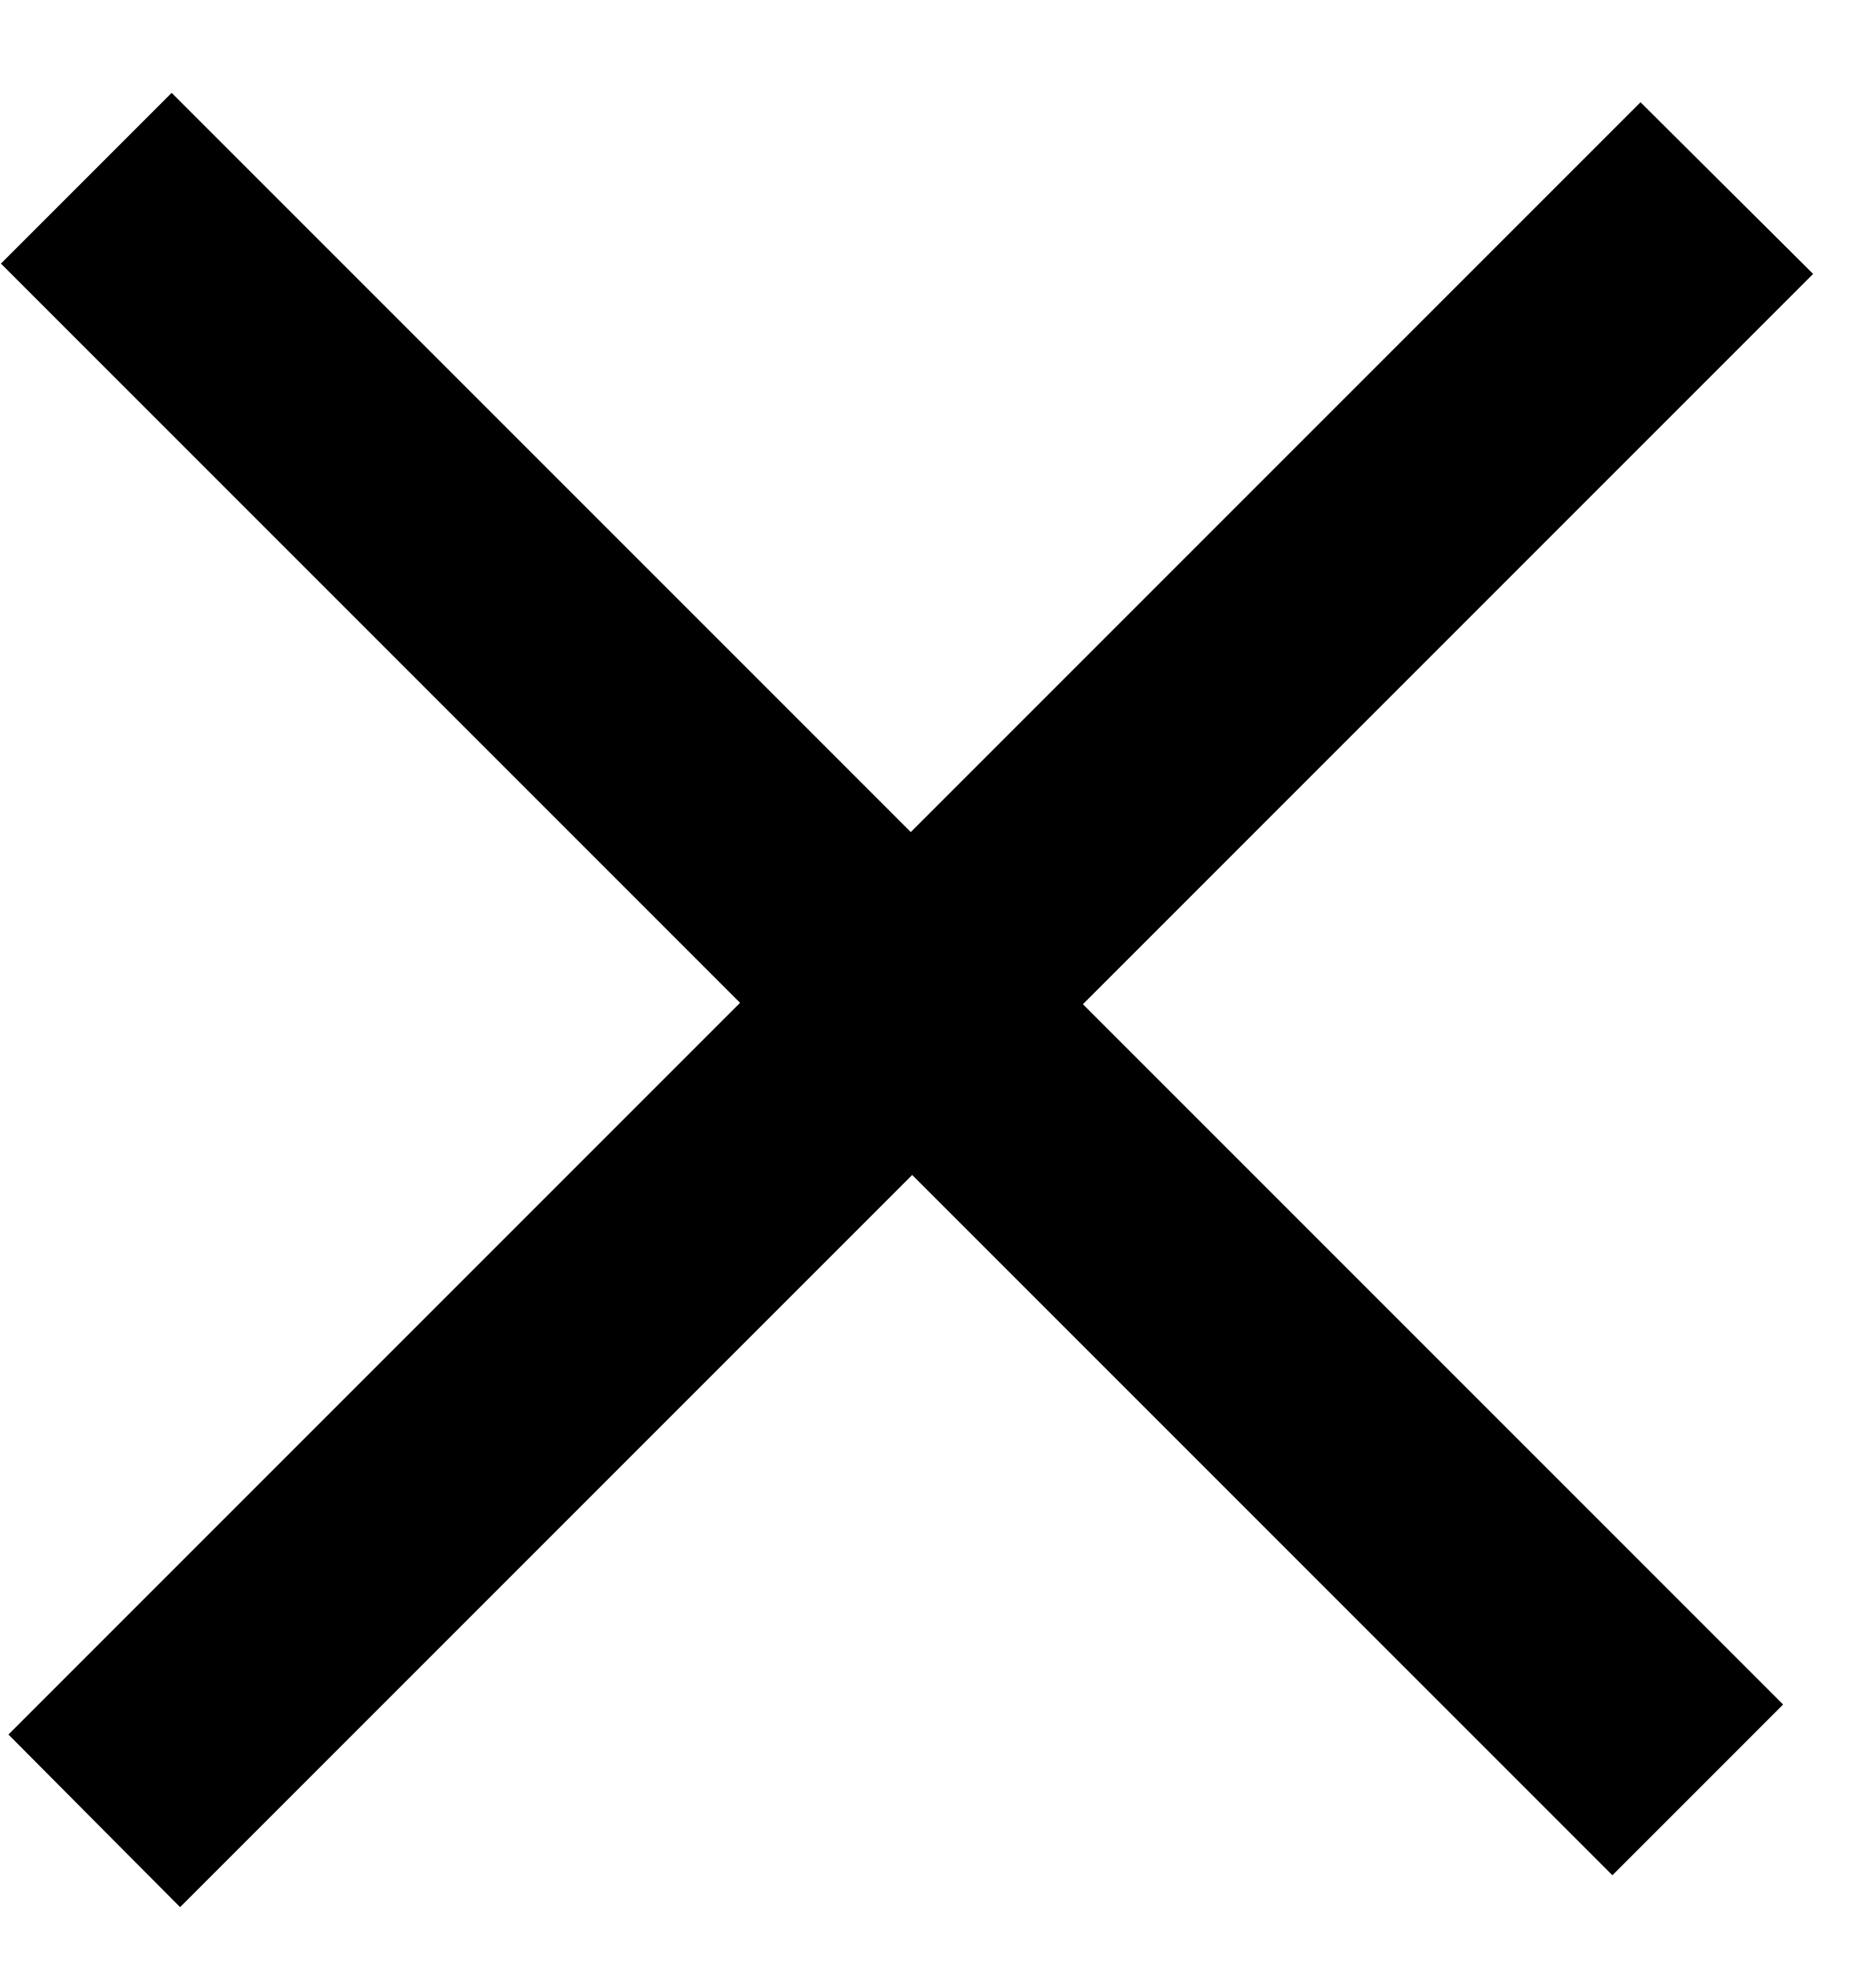
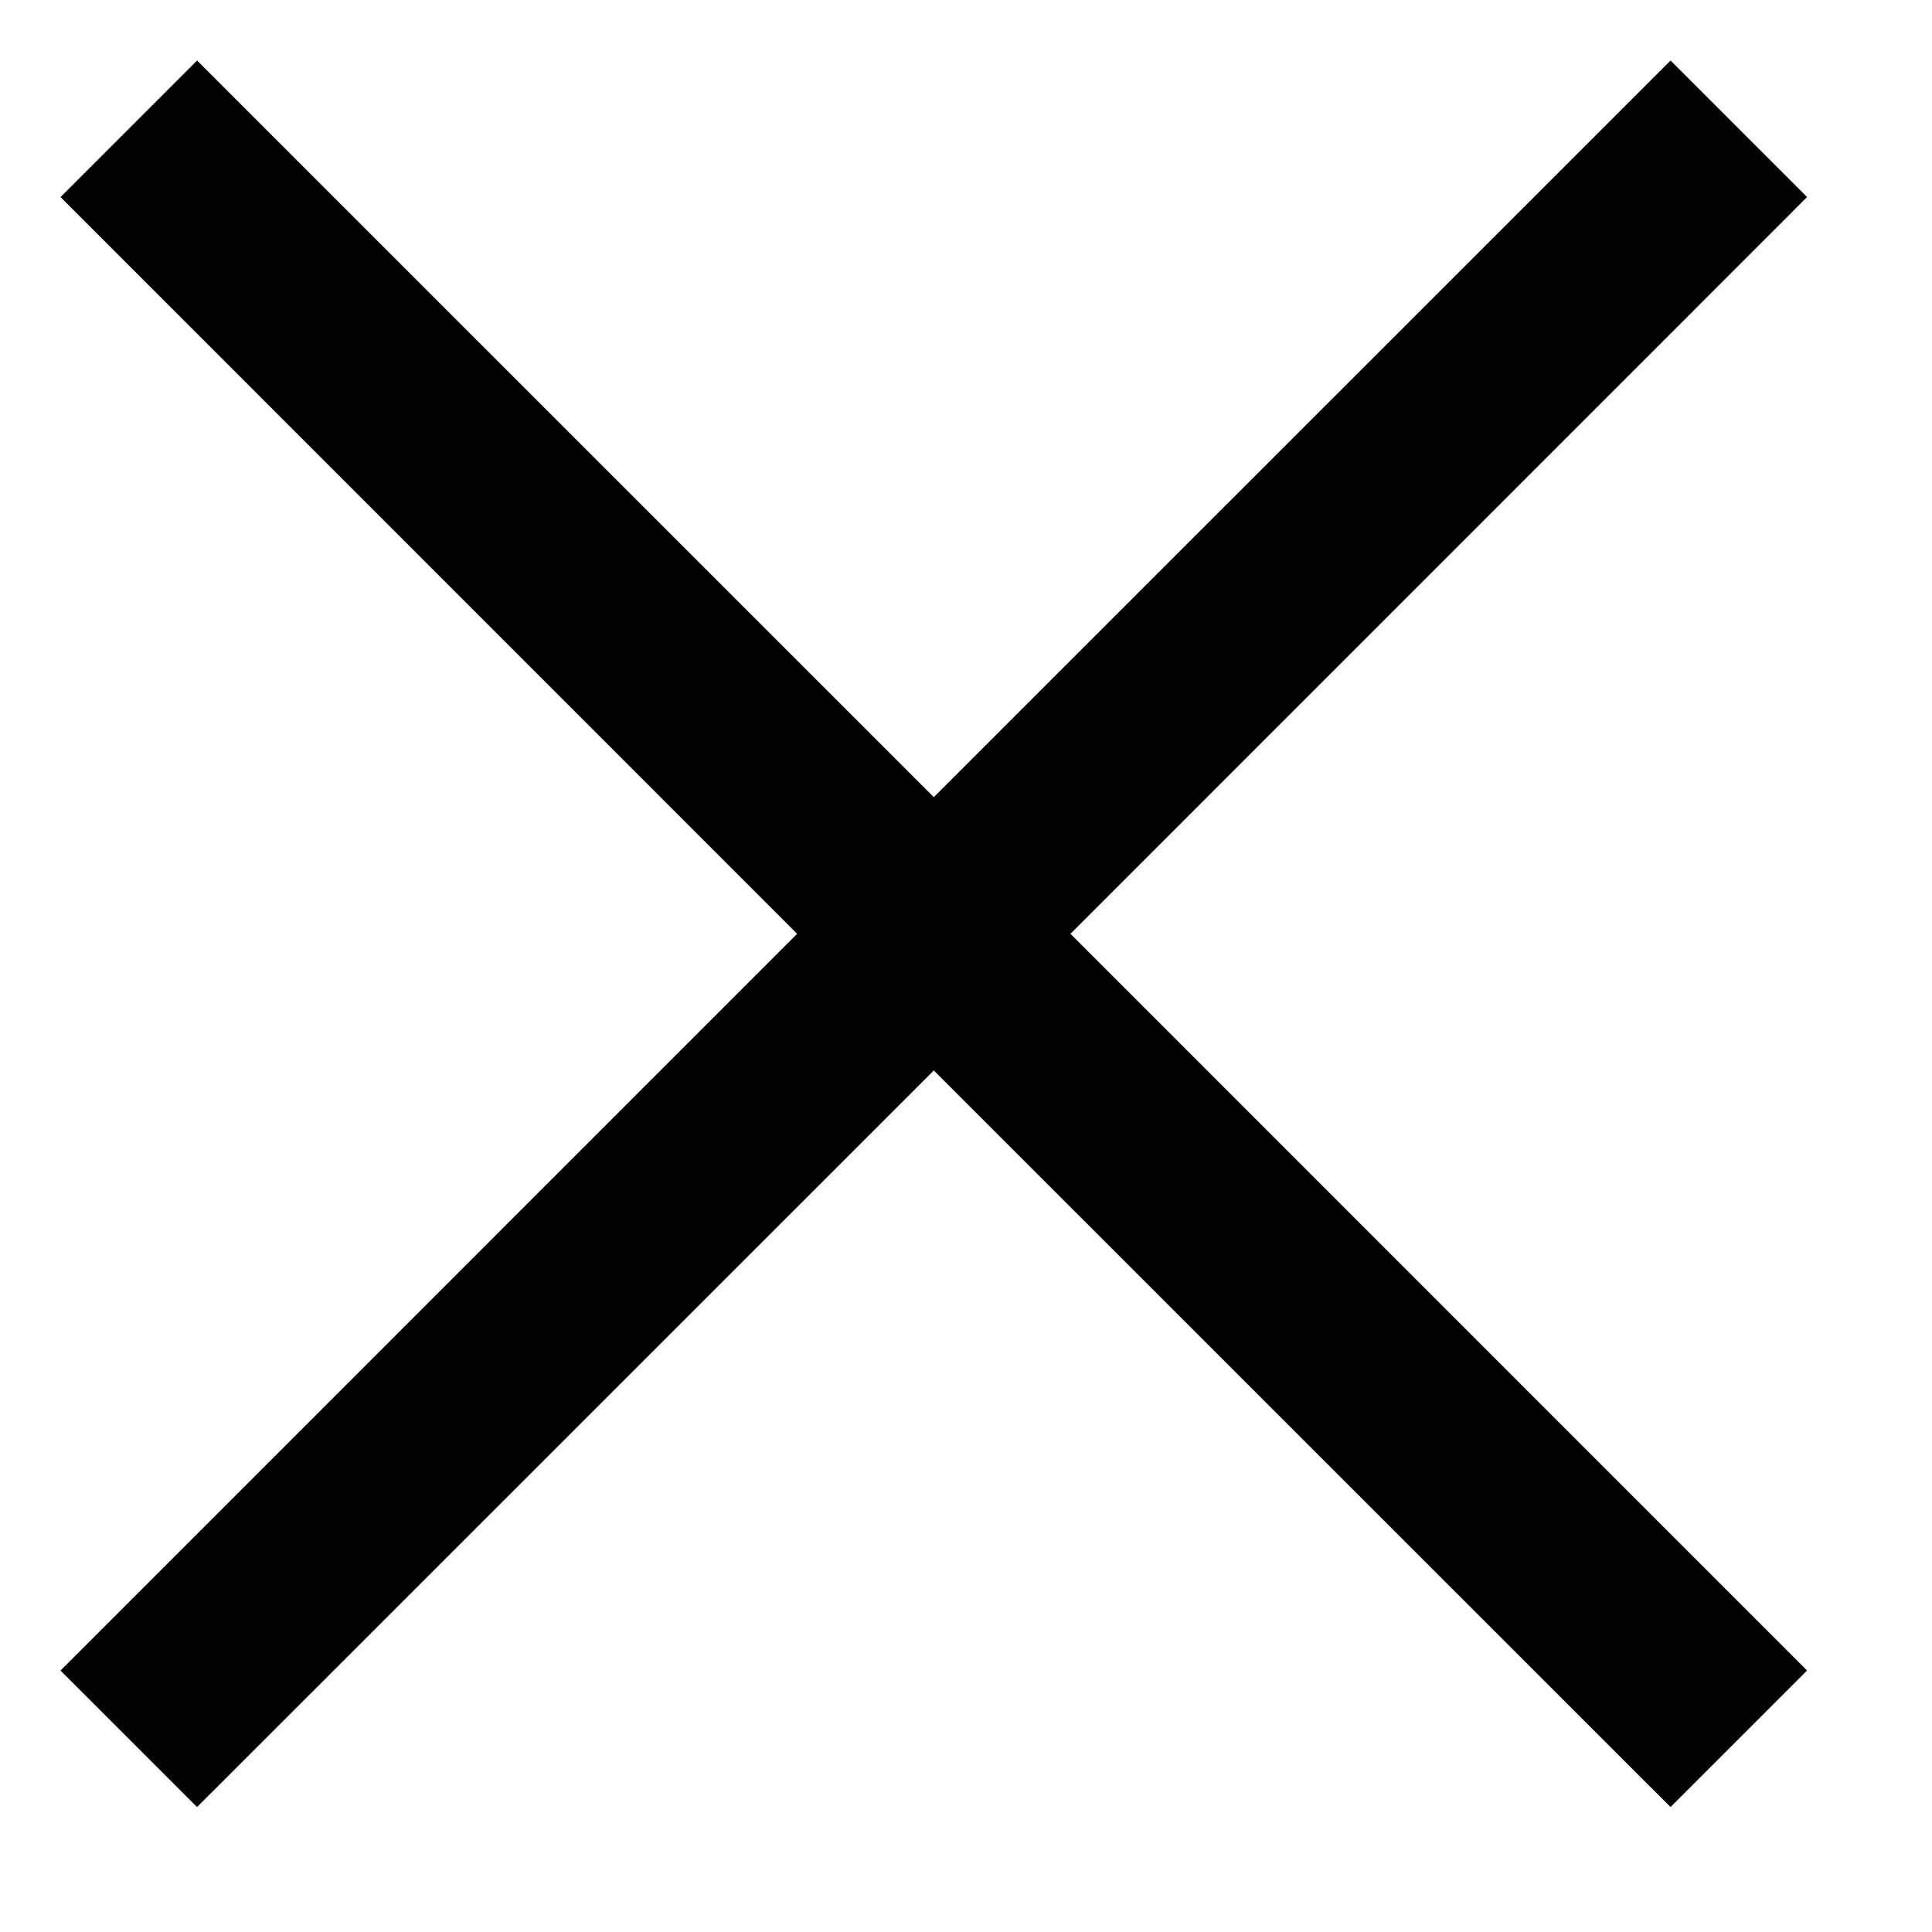
- <svg xmlns="http://www.w3.org/2000/svg" width="20" height="21" viewBox="0 0 20 21">
-   <path d="M0.09 18.49L17.49 1.09L19.33 2.92L1.92 20.33L0.09 18.49Z" />
-   <path d="M1.83 0.99L19.01 18.17L17.19 19.99L0.01 2.81L1.83 0.99Z" />
+ <svg xmlns="http://www.w3.org/2000/svg" width="15" height="15" viewBox="0 0 15 15">
+   <path fill-rule="evenodd" clip-rule="evenodd" d="M7.25 8.311L12.97 14.03L14.03 12.97L8.311 7.25L14.03 1.53L12.97 0.47L7.25 6.189L1.53 0.47L0.47 1.53L6.189 7.25L0.47 12.97L1.53 14.03L7.25 8.311Z" />
</svg>
